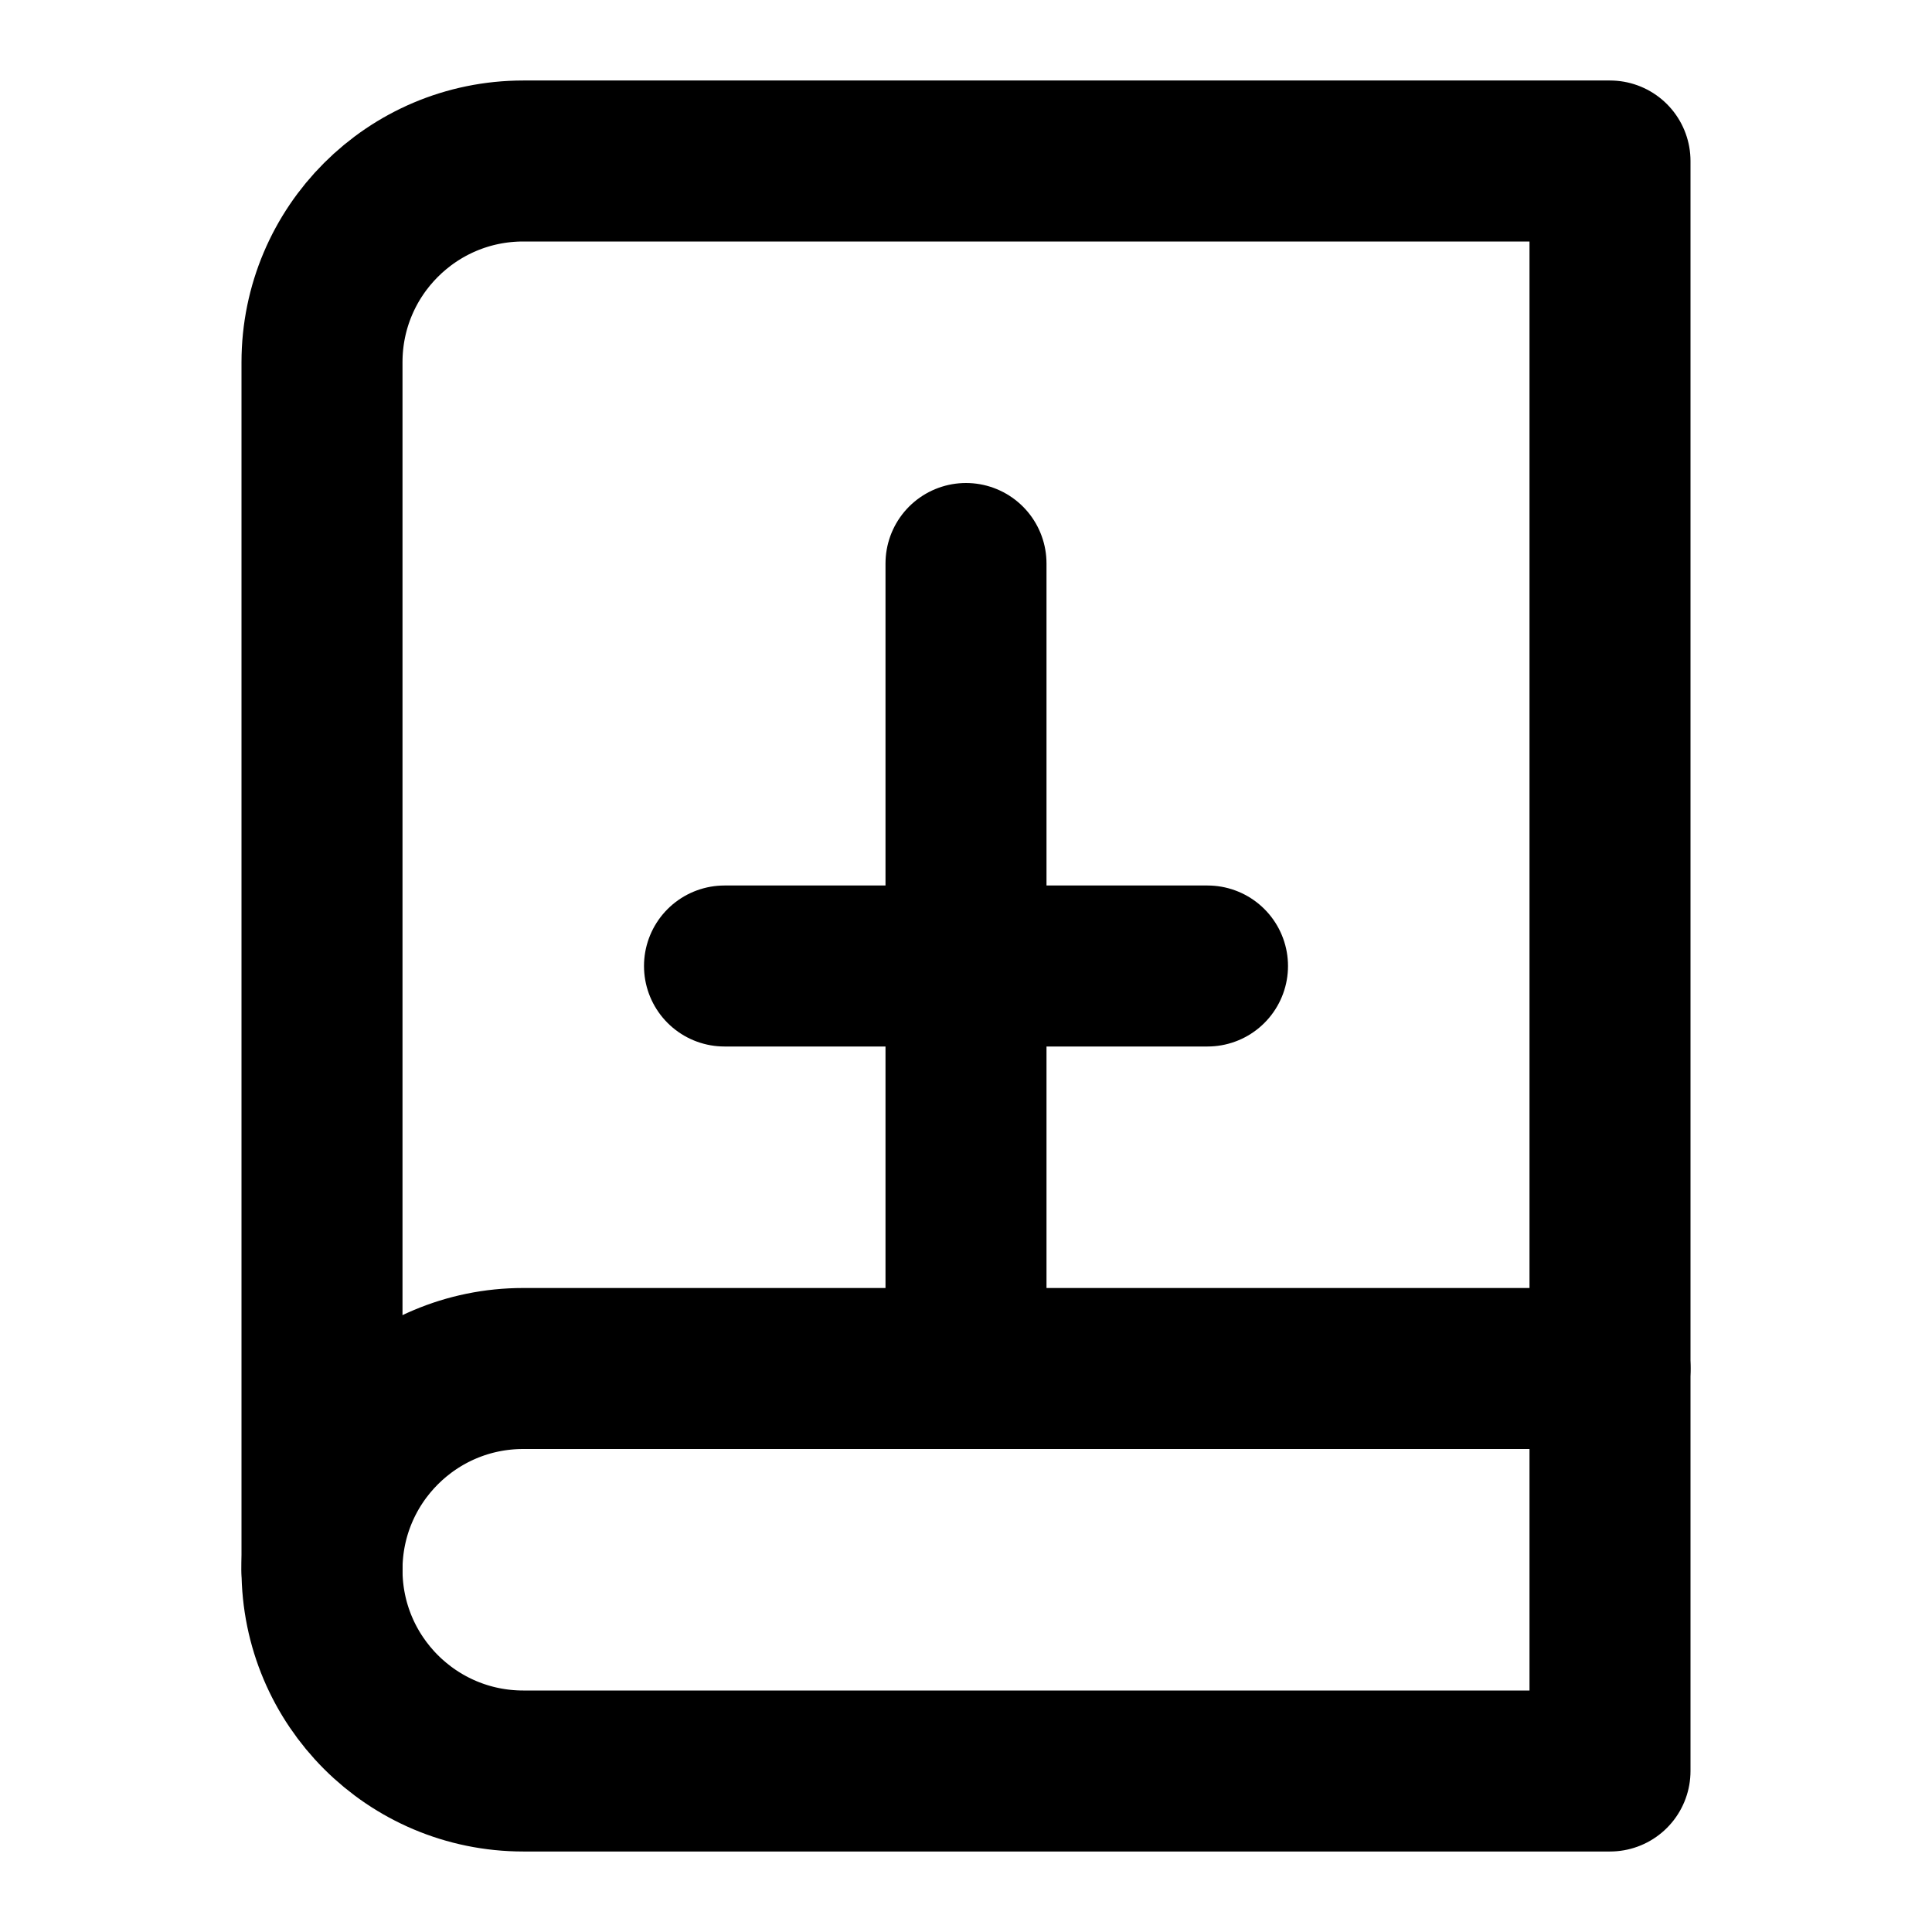
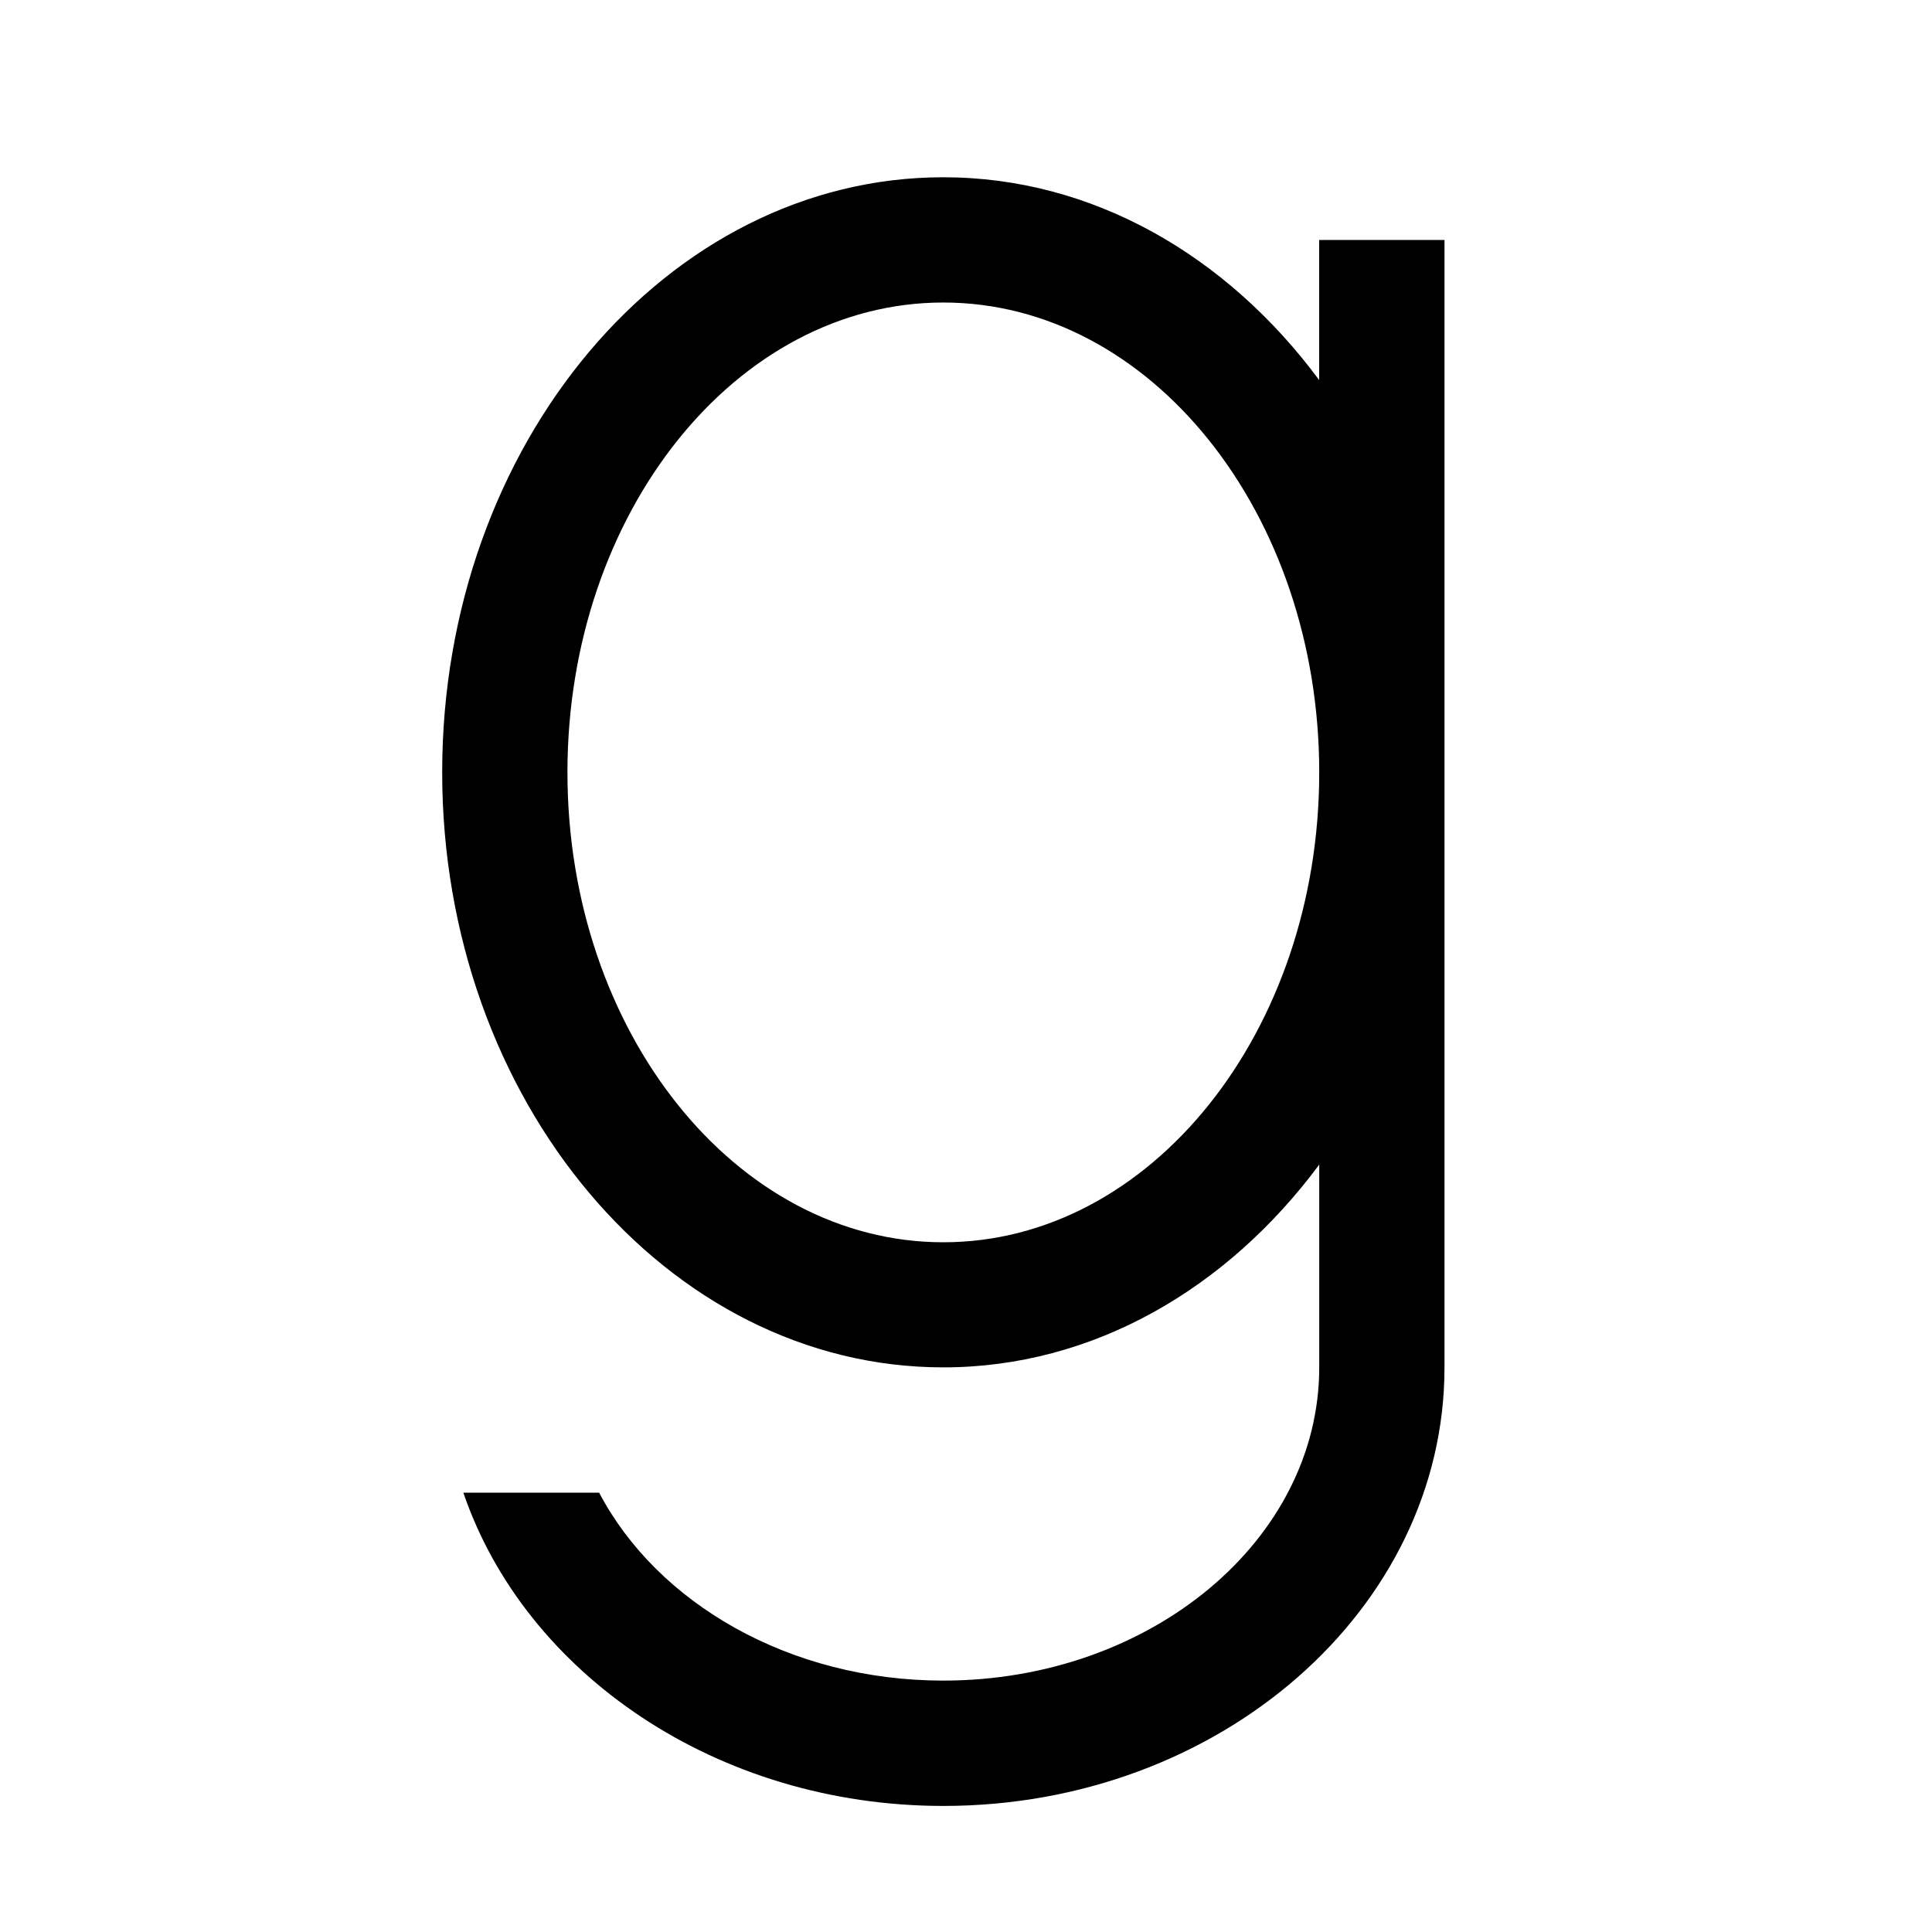
- <svg xmlns="http://www.w3.org/2000/svg" width="24" height="24" viewBox="0 0 24 24" fill="none" stroke="currentColor" stroke-width="2" stroke-linecap="round" stroke-linejoin="round">
-   <path d="M4 19.5A2.5 2.5 0 0 1 6.5 17H20" />
-   <path d="M6.5 2H20v20H6.5A2.5 2.5 0 0 1 4 19.5v-15A2.5 2.5 0 0 1 6.5 2z" />
-   <path d="M12 7v10M9 12h6" />
+ <svg xmlns="http://www.w3.org/2000/svg" viewBox="0 0 24 24" width="24" height="24" fill="currentColor">
+   <path d="M11.718,2.202c-3.432,0-6.225,3.317-6.225,7.392s2.793,7.392,6.225,7.392c1.86,0,3.528-0.978,4.67-2.519v2.519c0,2.145-2.094,3.891-4.67,3.891c-1.911,0-3.554-0.962-4.275-2.334H5.756c0.768,2.247,3.149,3.891,5.963,3.891c3.432,0,6.225-2.444,6.225-5.447V2.981h-1.557v1.74C15.246,3.18,13.578,2.202,11.718,2.202z M11.718,3.758c2.576,0,4.67,2.618,4.67,5.837s-2.094,5.837-4.67,5.837S7.049,12.813,7.049,9.594S9.143,3.758,11.718,3.758z" />
</svg>
